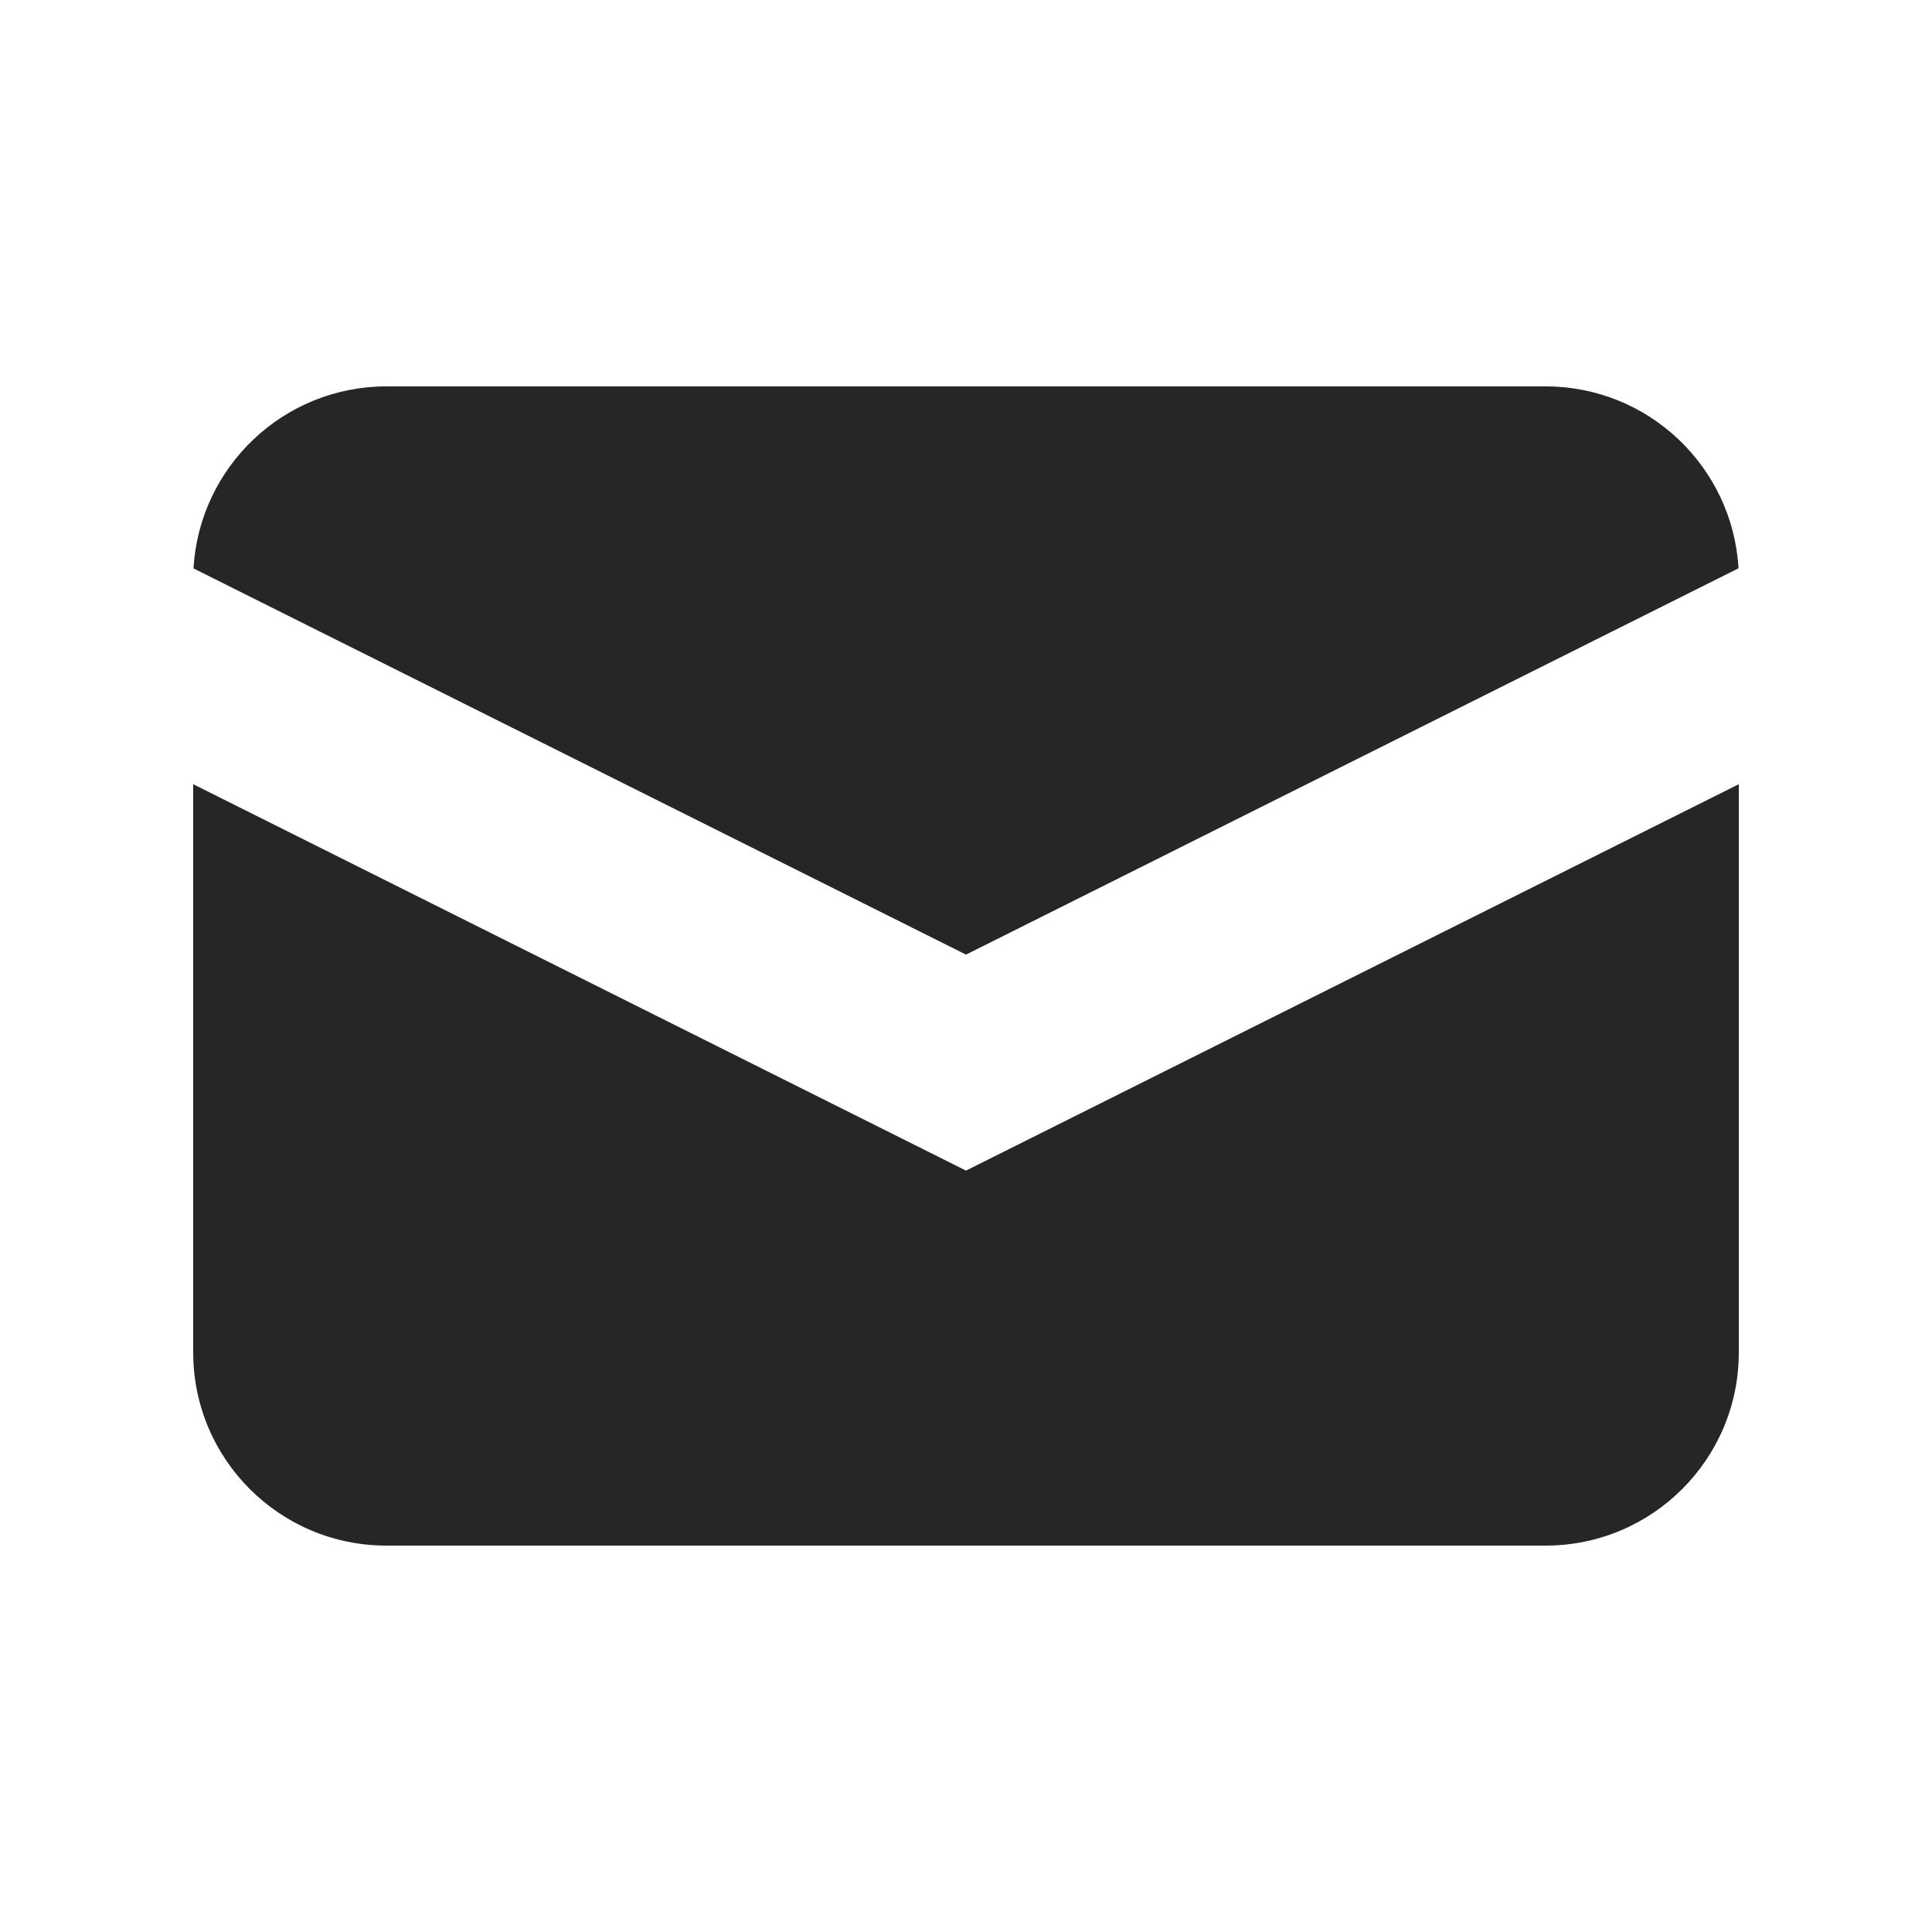
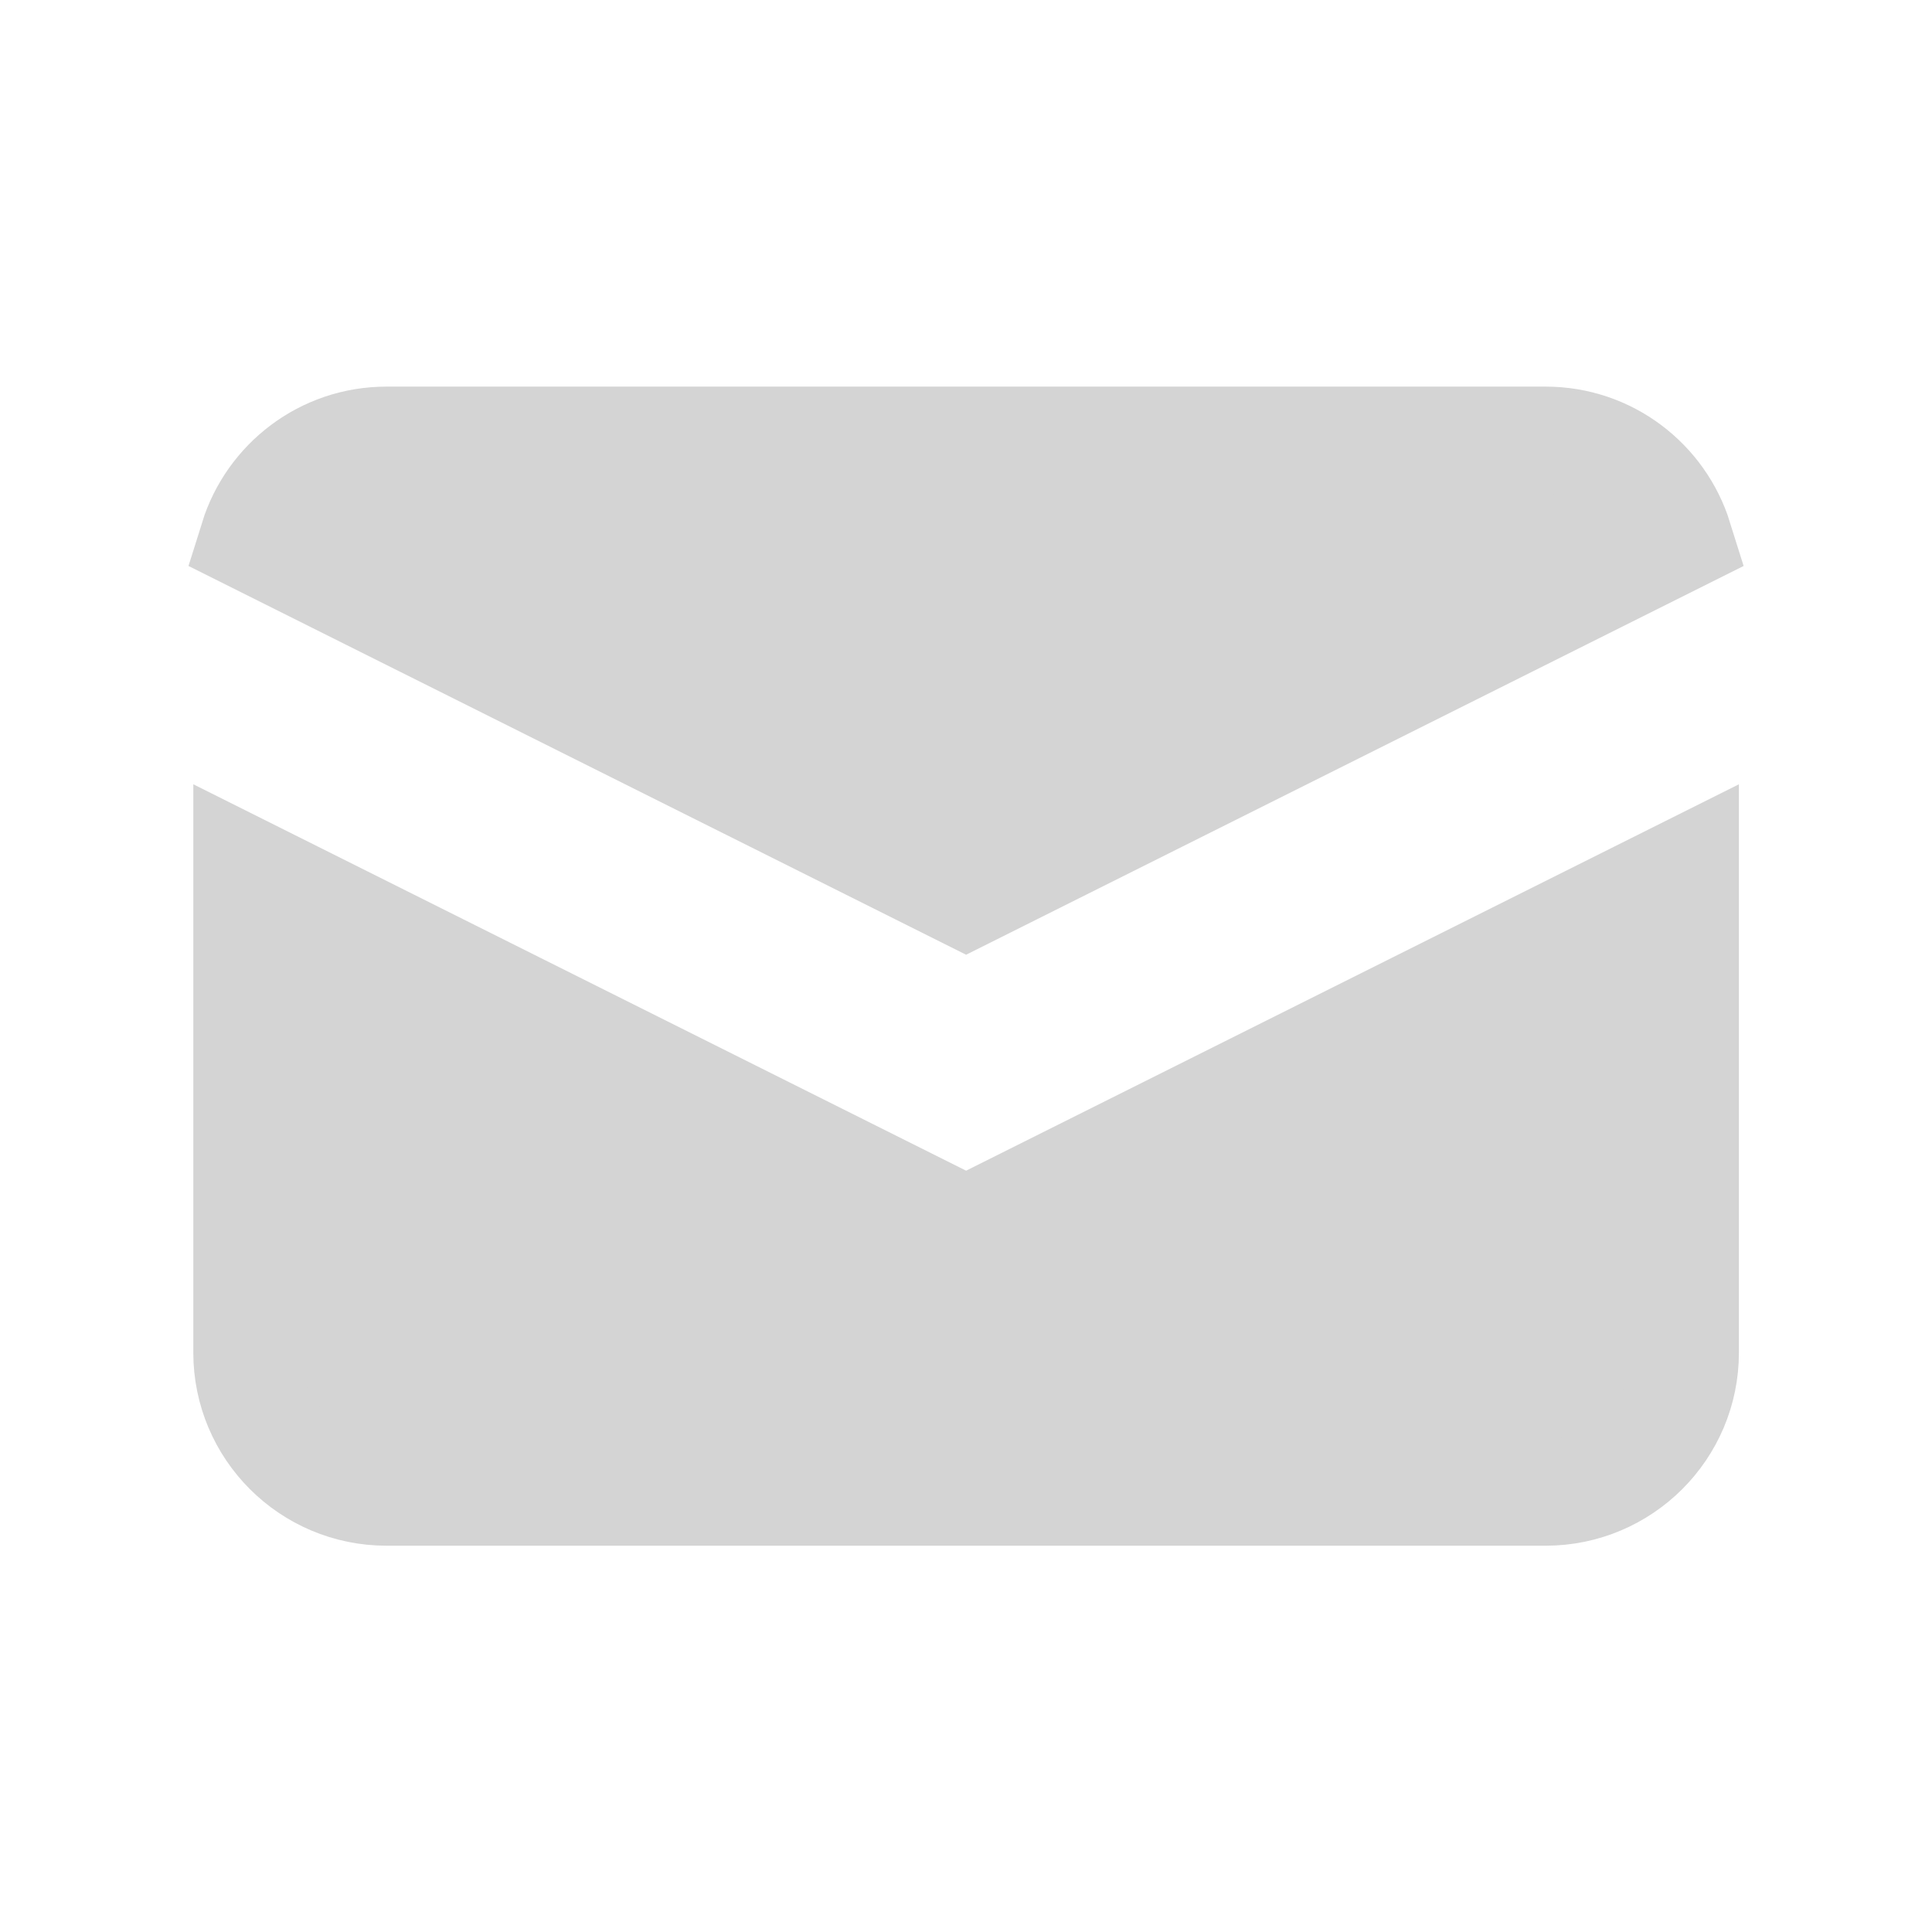
- <svg xmlns="http://www.w3.org/2000/svg" width="20" height="20" viewBox="0 0 20 20" fill="none">
-   <path d="M2.003 5.884L10 9.882L17.997 5.883C17.936 4.833 17.066 4 16 4H4C2.935 4 2.064 4.833 2.003 5.884Z" fill="#262626" />
-   <path d="M18 8.118L10 12.118L2 8.118V14C2 15.105 2.895 16 4 16H16C17.105 16 18 15.105 18 14V8.118Z" fill="#262626" />
+ <svg xmlns="http://www.w3.org/2000/svg" width="18" height="18" viewBox="0 0 18 18" fill="none">
+   <path d="M15.701 12.602C15.701 13.319 15.118 13.901 14.4 13.901H3.601C2.883 13.901 2.301 13.319 2.301 12.602V8.116L8.777 11.354L9.001 11.467L9.225 11.354L15.701 8.116V12.602ZM3.601 4.102H14.4C14.984 4.102 15.476 4.487 15.641 5.016L9.001 8.336L2.36 5.016C2.525 4.487 3.017 4.102 3.601 4.102Z" fill="#D4D4D4" stroke="#D4D4D4" />
</svg>
